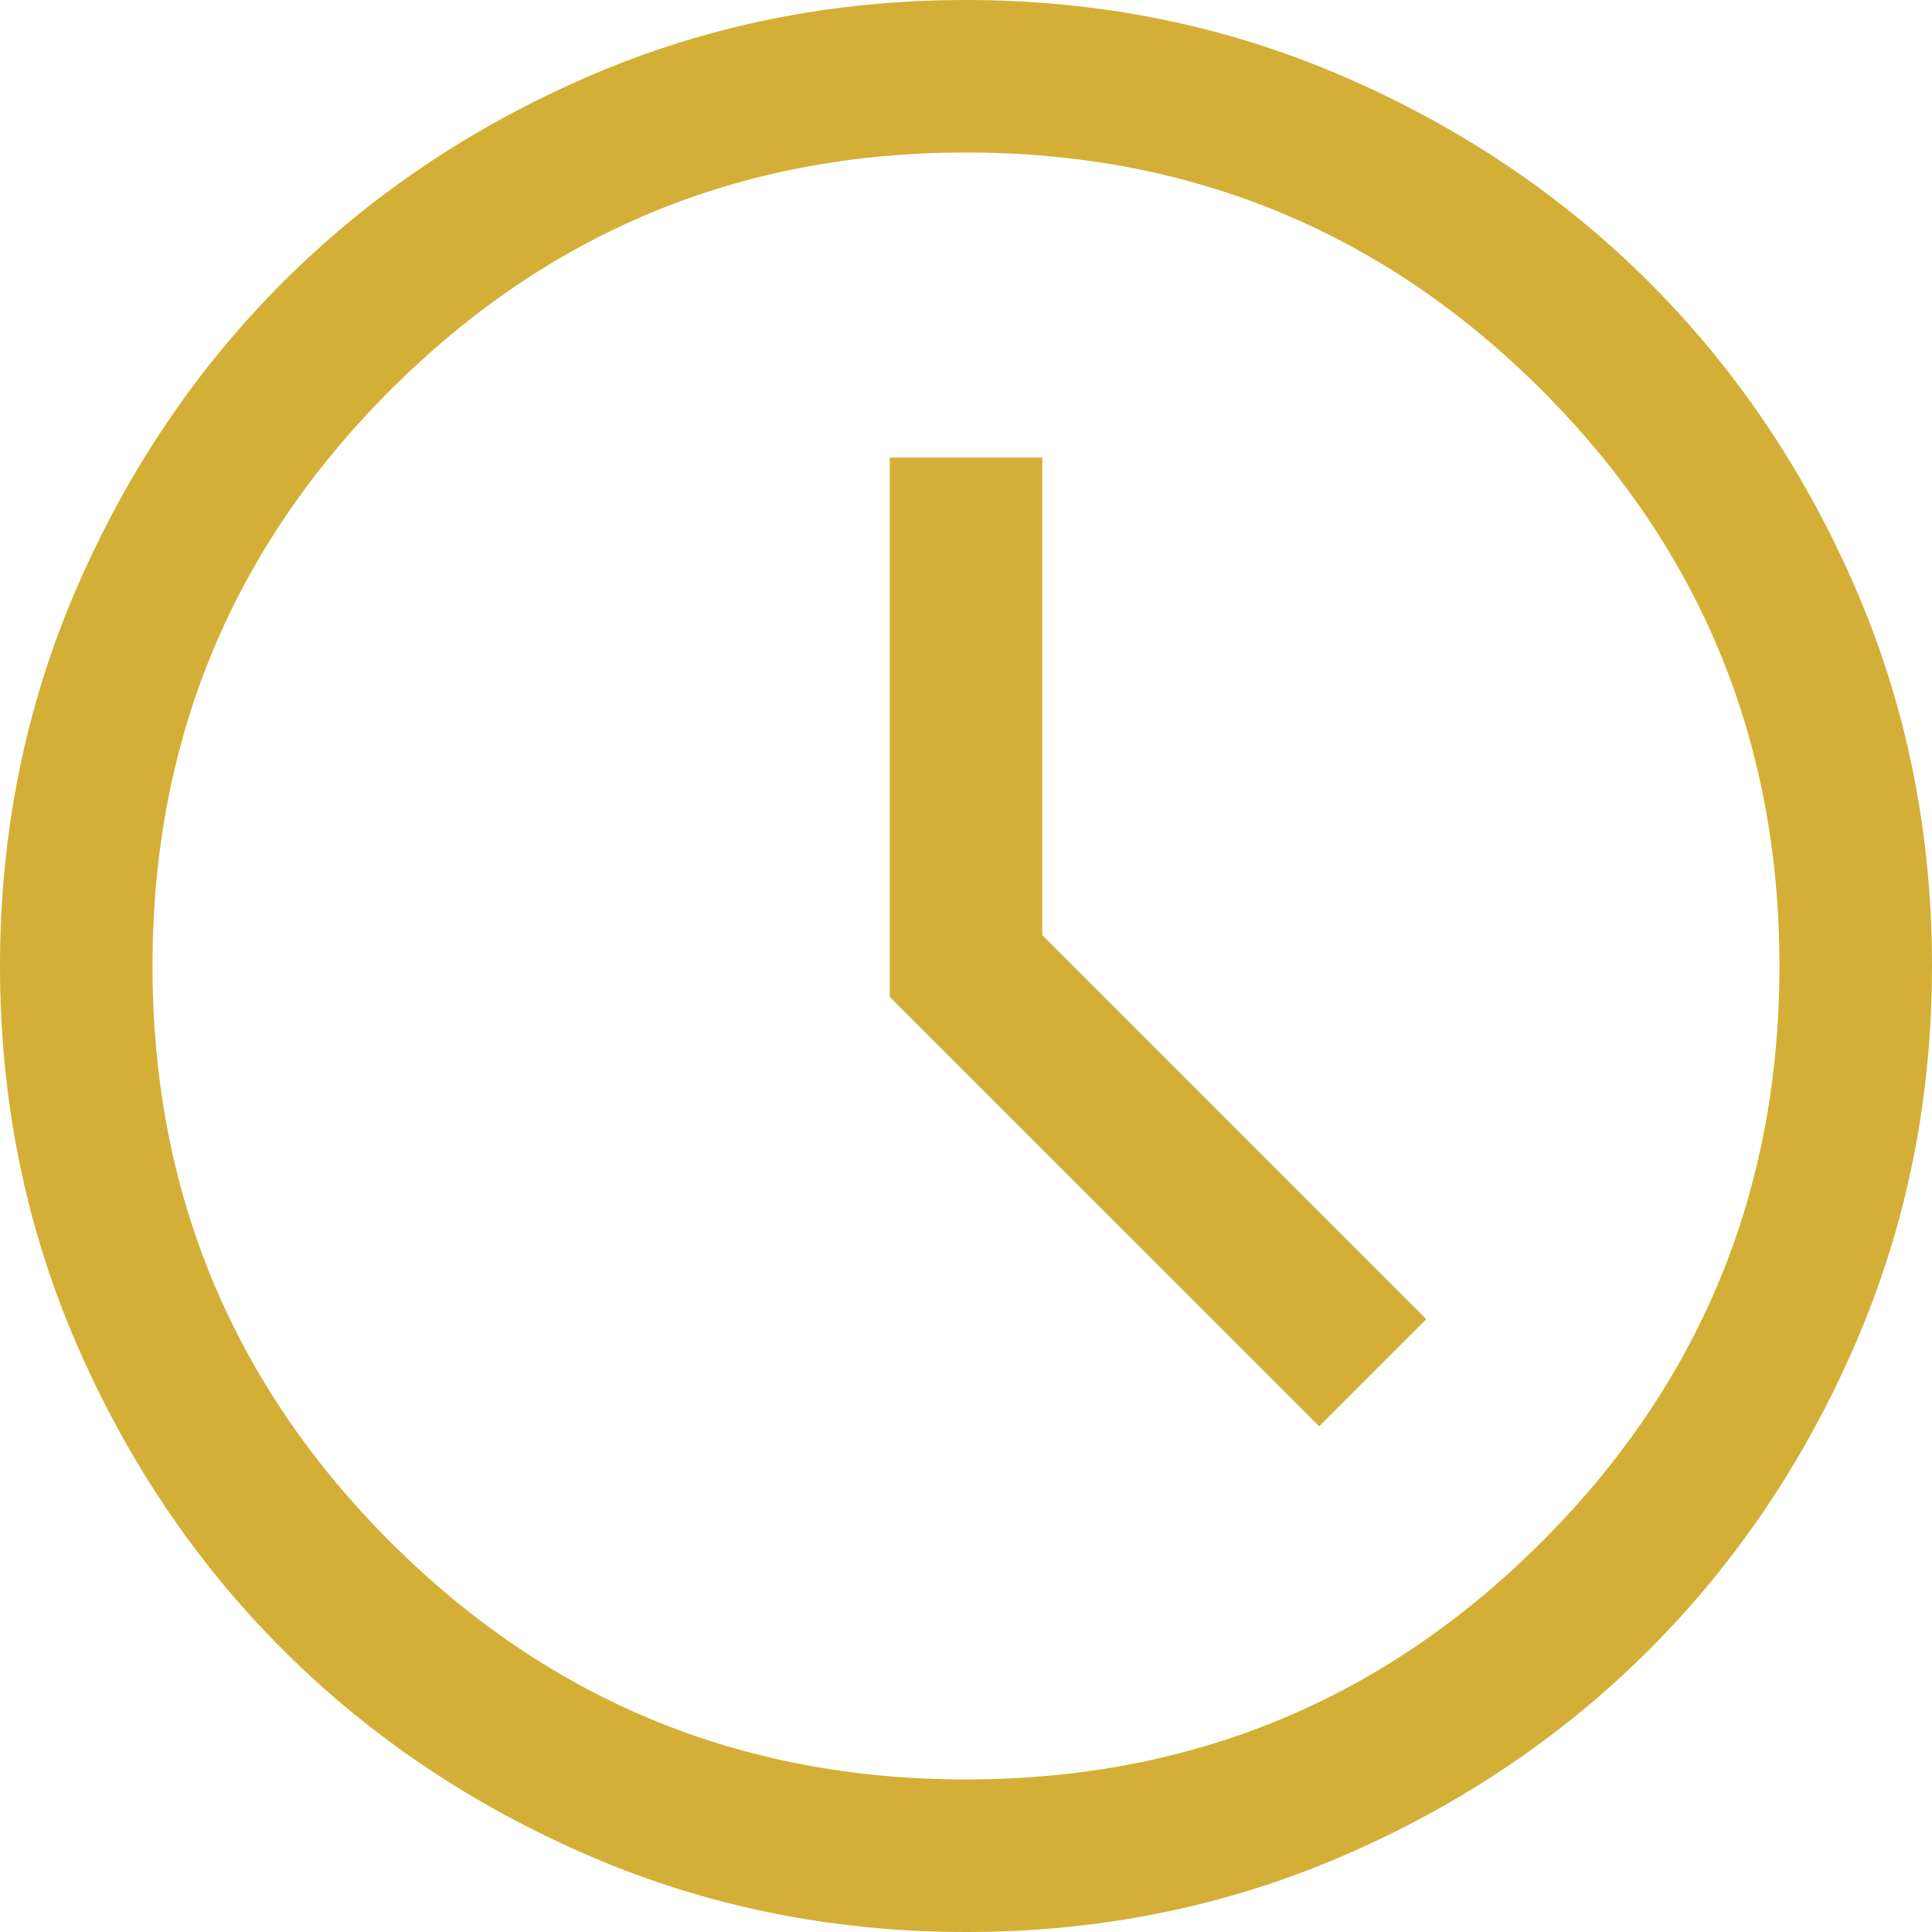
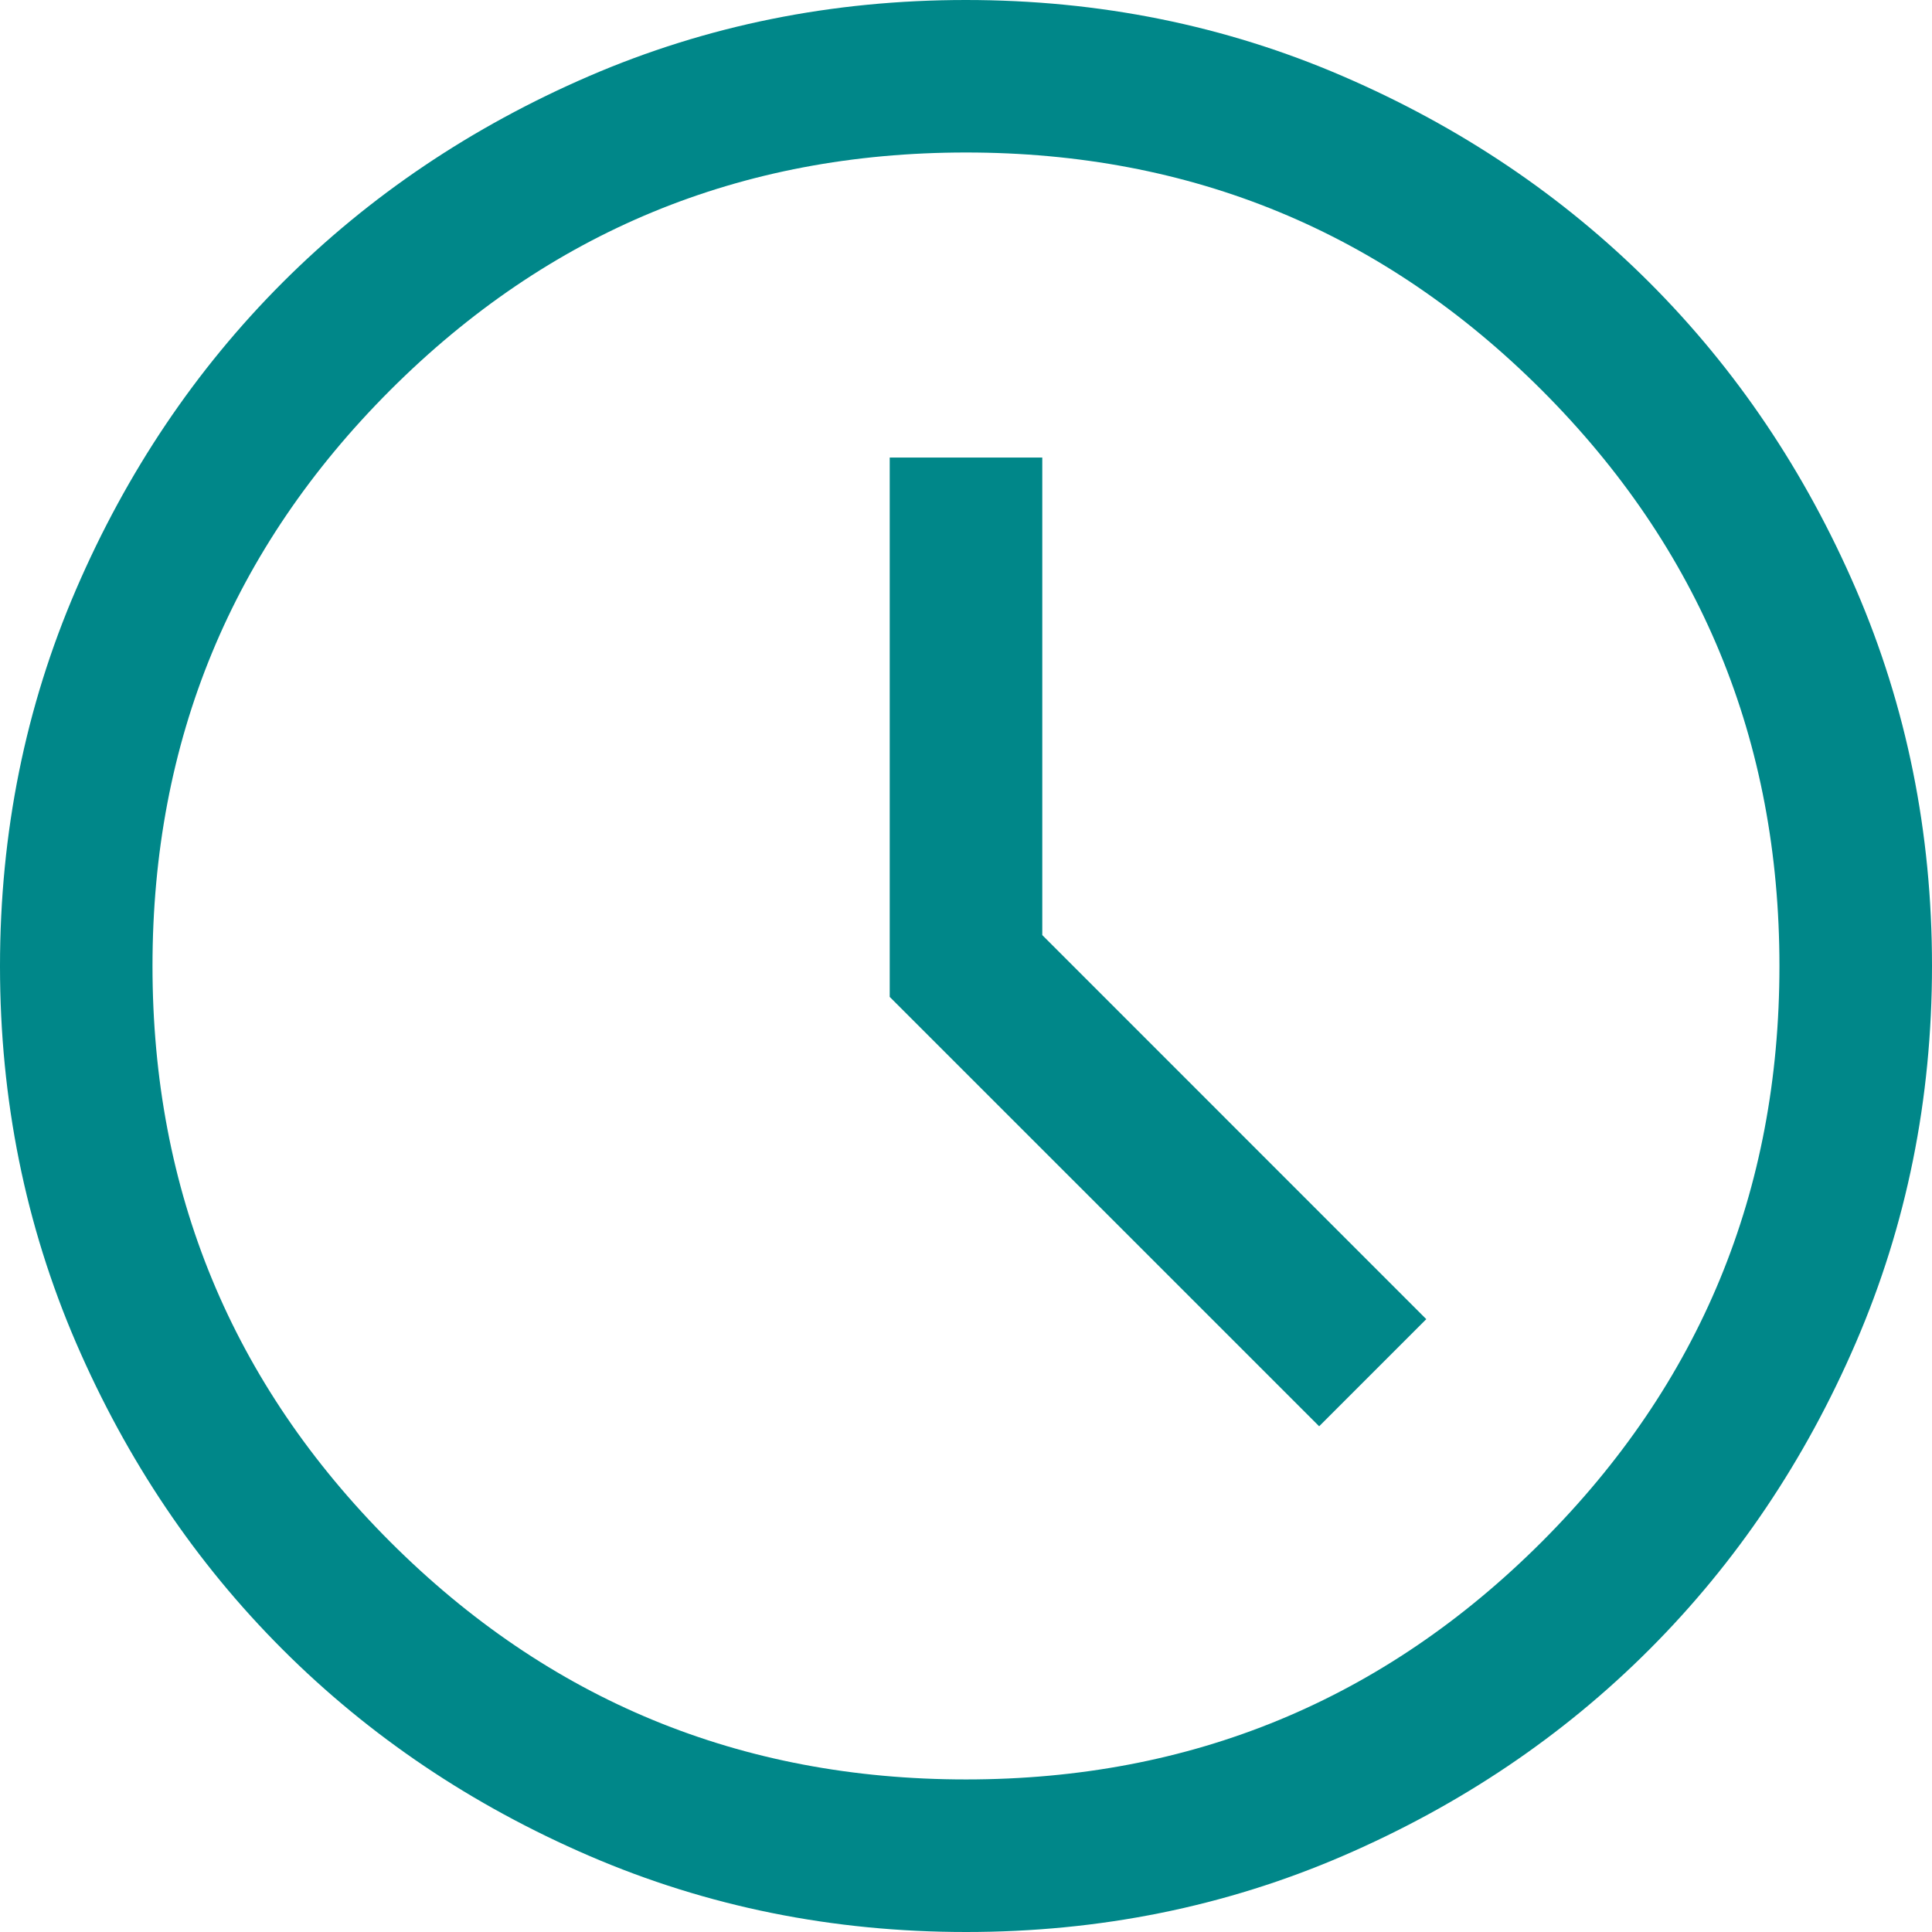
<svg xmlns="http://www.w3.org/2000/svg" width="29" height="29" viewBox="0 0 29 29" fill="none">
-   <path d="M19.801 21.409L21.409 19.801L15.645 14.036V6.868H13.355V14.964L19.801 21.409ZM14.502 29C12.497 29 10.612 28.619 8.847 27.858C7.083 27.097 5.548 26.064 4.242 24.759C2.937 23.455 1.904 21.92 1.142 20.157C0.381 18.393 0 16.508 0 14.502C0 12.497 0.381 10.612 1.142 8.847C1.903 7.083 2.936 5.548 4.24 4.242C5.545 2.937 7.08 1.904 8.843 1.142C10.607 0.381 12.492 0 14.497 0C16.503 0 18.388 0.381 20.152 1.142C21.917 1.903 23.452 2.936 24.758 4.24C26.063 5.545 27.096 7.08 27.858 8.843C28.619 10.607 29 12.492 29 14.497C29 16.503 28.619 18.388 27.858 20.152C27.097 21.917 26.064 23.452 24.759 24.758C23.455 26.063 21.92 27.096 20.157 27.858C18.393 28.619 16.508 29 14.502 29ZM14.5 26.71C17.883 26.71 20.764 25.521 23.143 23.143C25.521 20.764 26.71 17.883 26.71 14.5C26.71 11.117 25.521 8.236 23.143 5.857C20.764 3.479 17.883 2.289 14.5 2.289C11.117 2.289 8.236 3.479 5.857 5.857C3.479 8.236 2.289 11.117 2.289 14.5C2.289 17.883 3.479 20.764 5.857 23.143C8.236 25.521 11.117 26.71 14.5 26.71Z" fill="#D4AF37" />
+   <path d="M19.801 21.409L21.409 19.801L15.645 14.036V6.868H13.355V14.964L19.801 21.409ZM14.502 29C12.497 29 10.612 28.619 8.847 27.858C7.083 27.097 5.548 26.064 4.242 24.759C2.937 23.455 1.904 21.92 1.142 20.157C0.381 18.393 0 16.508 0 14.502C0 12.497 0.381 10.612 1.142 8.847C1.903 7.083 2.936 5.548 4.24 4.242C5.545 2.937 7.08 1.904 8.843 1.142C10.607 0.381 12.492 0 14.497 0C16.503 0 18.388 0.381 20.152 1.142C21.917 1.903 23.452 2.936 24.758 4.24C26.063 5.545 27.096 7.08 27.858 8.843C28.619 10.607 29 12.492 29 14.497C29 16.503 28.619 18.388 27.858 20.152C27.097 21.917 26.064 23.452 24.759 24.758C23.455 26.063 21.92 27.096 20.157 27.858C18.393 28.619 16.508 29 14.502 29ZM14.5 26.71C17.883 26.71 20.764 25.521 23.143 23.143C25.521 20.764 26.71 17.883 26.71 14.5C26.71 11.117 25.521 8.236 23.143 5.857C20.764 3.479 17.883 2.289 14.5 2.289C11.117 2.289 8.236 3.479 5.857 5.857C3.479 8.236 2.289 11.117 2.289 14.5C2.289 17.883 3.479 20.764 5.857 23.143C8.236 25.521 11.117 26.71 14.5 26.71Z" fill="#008789" />
</svg>
